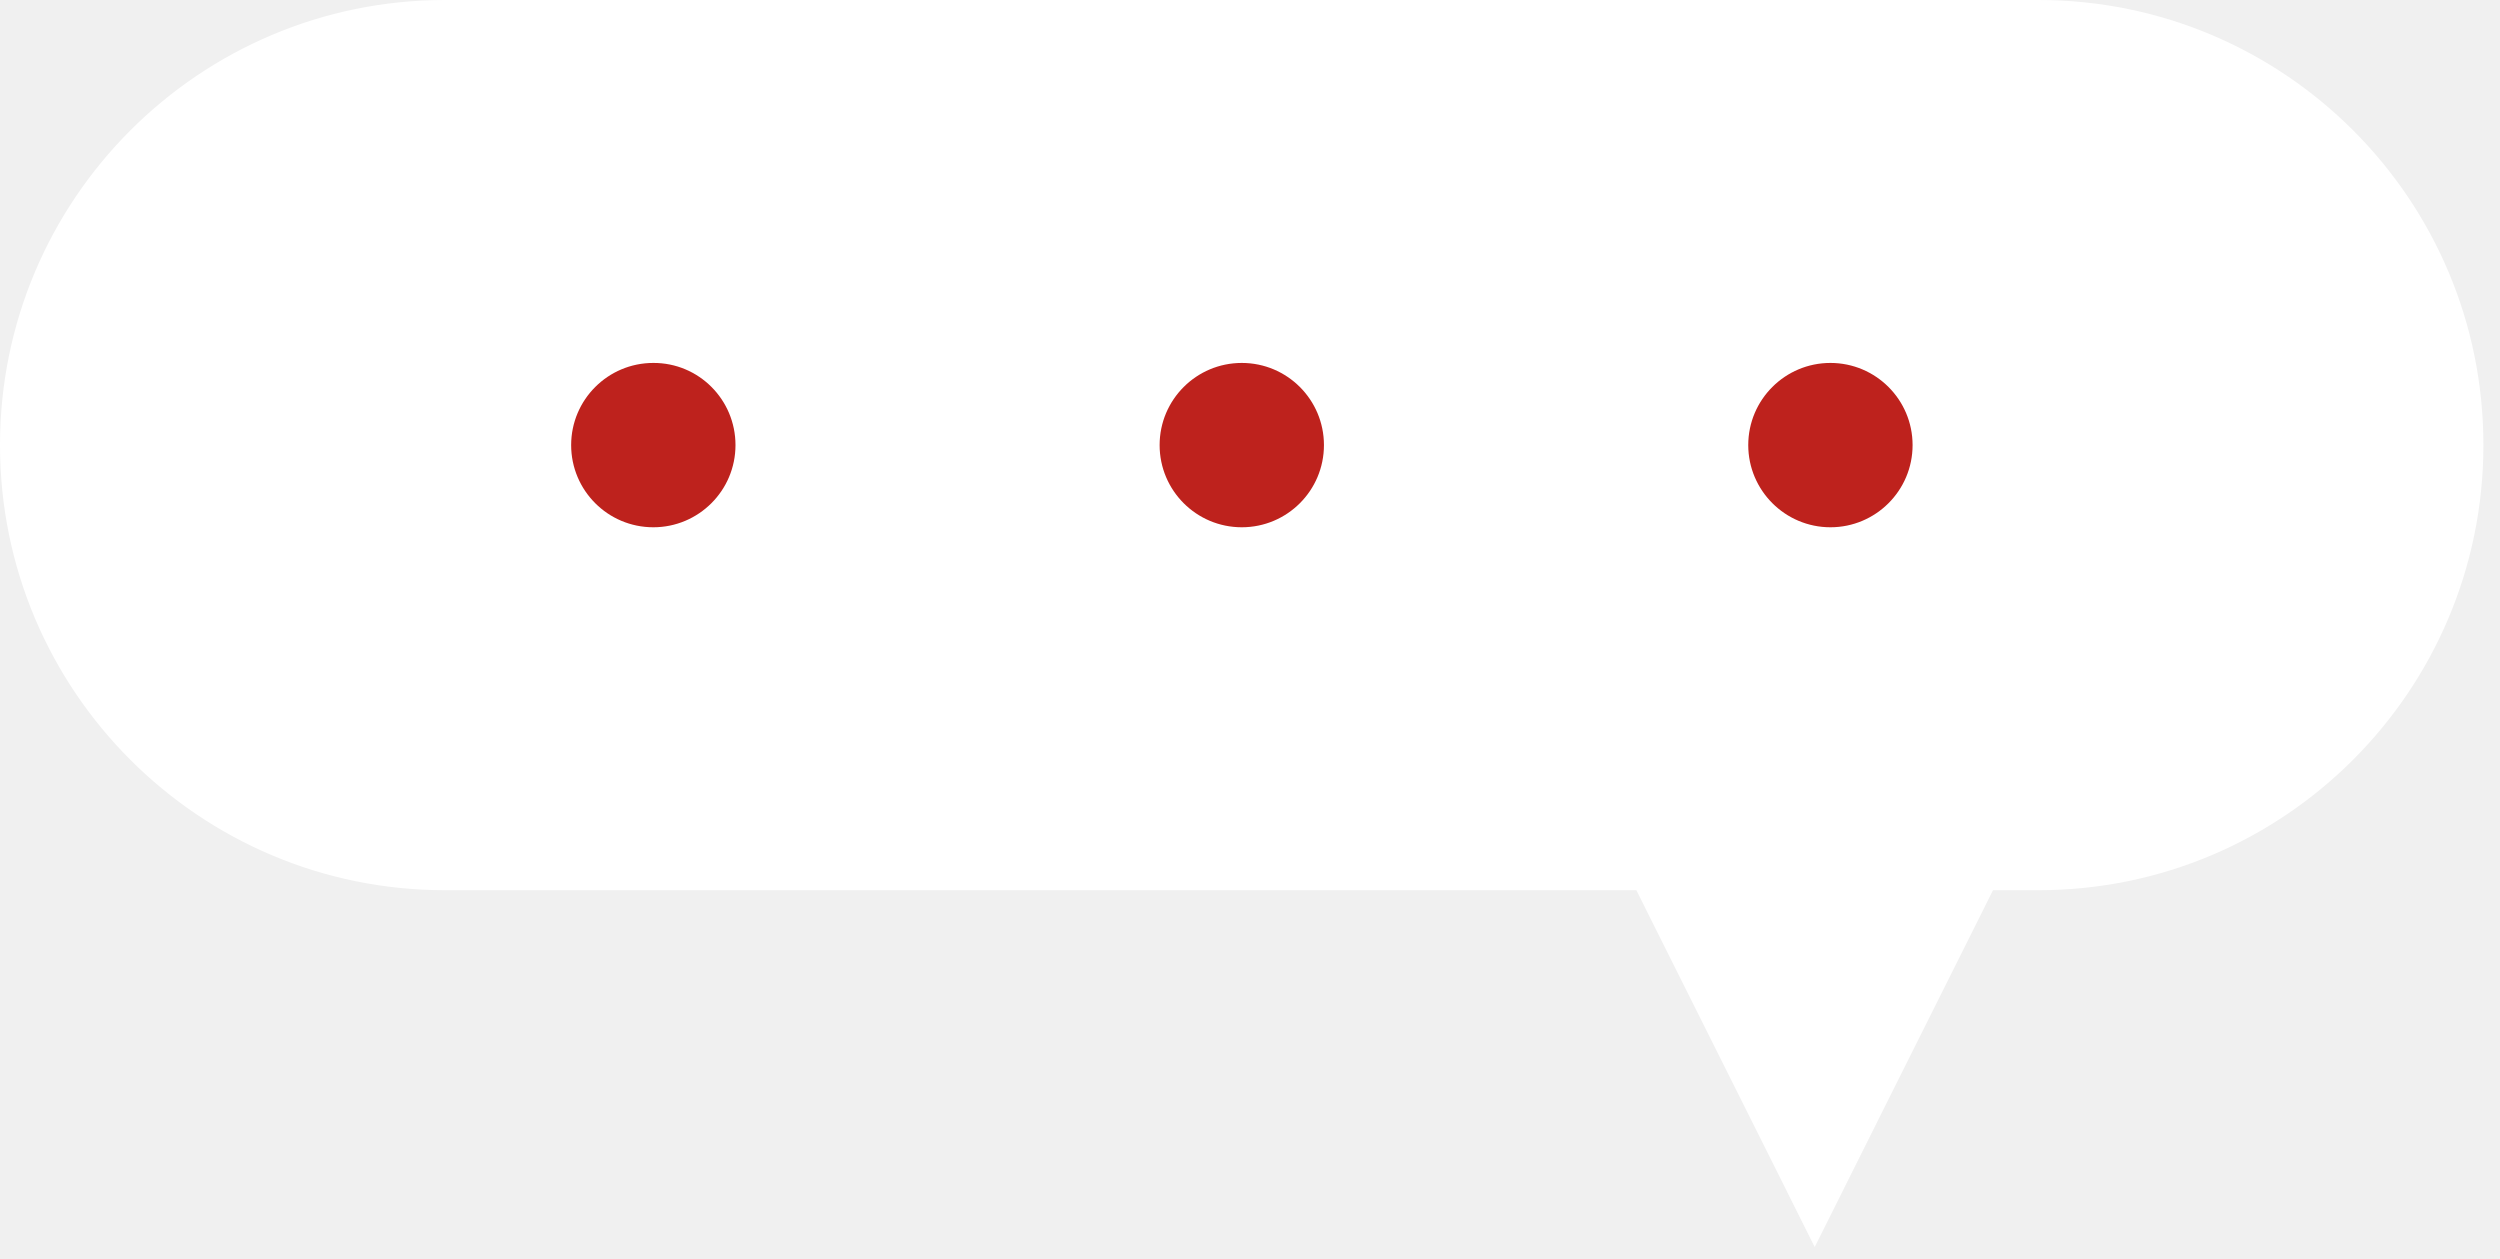
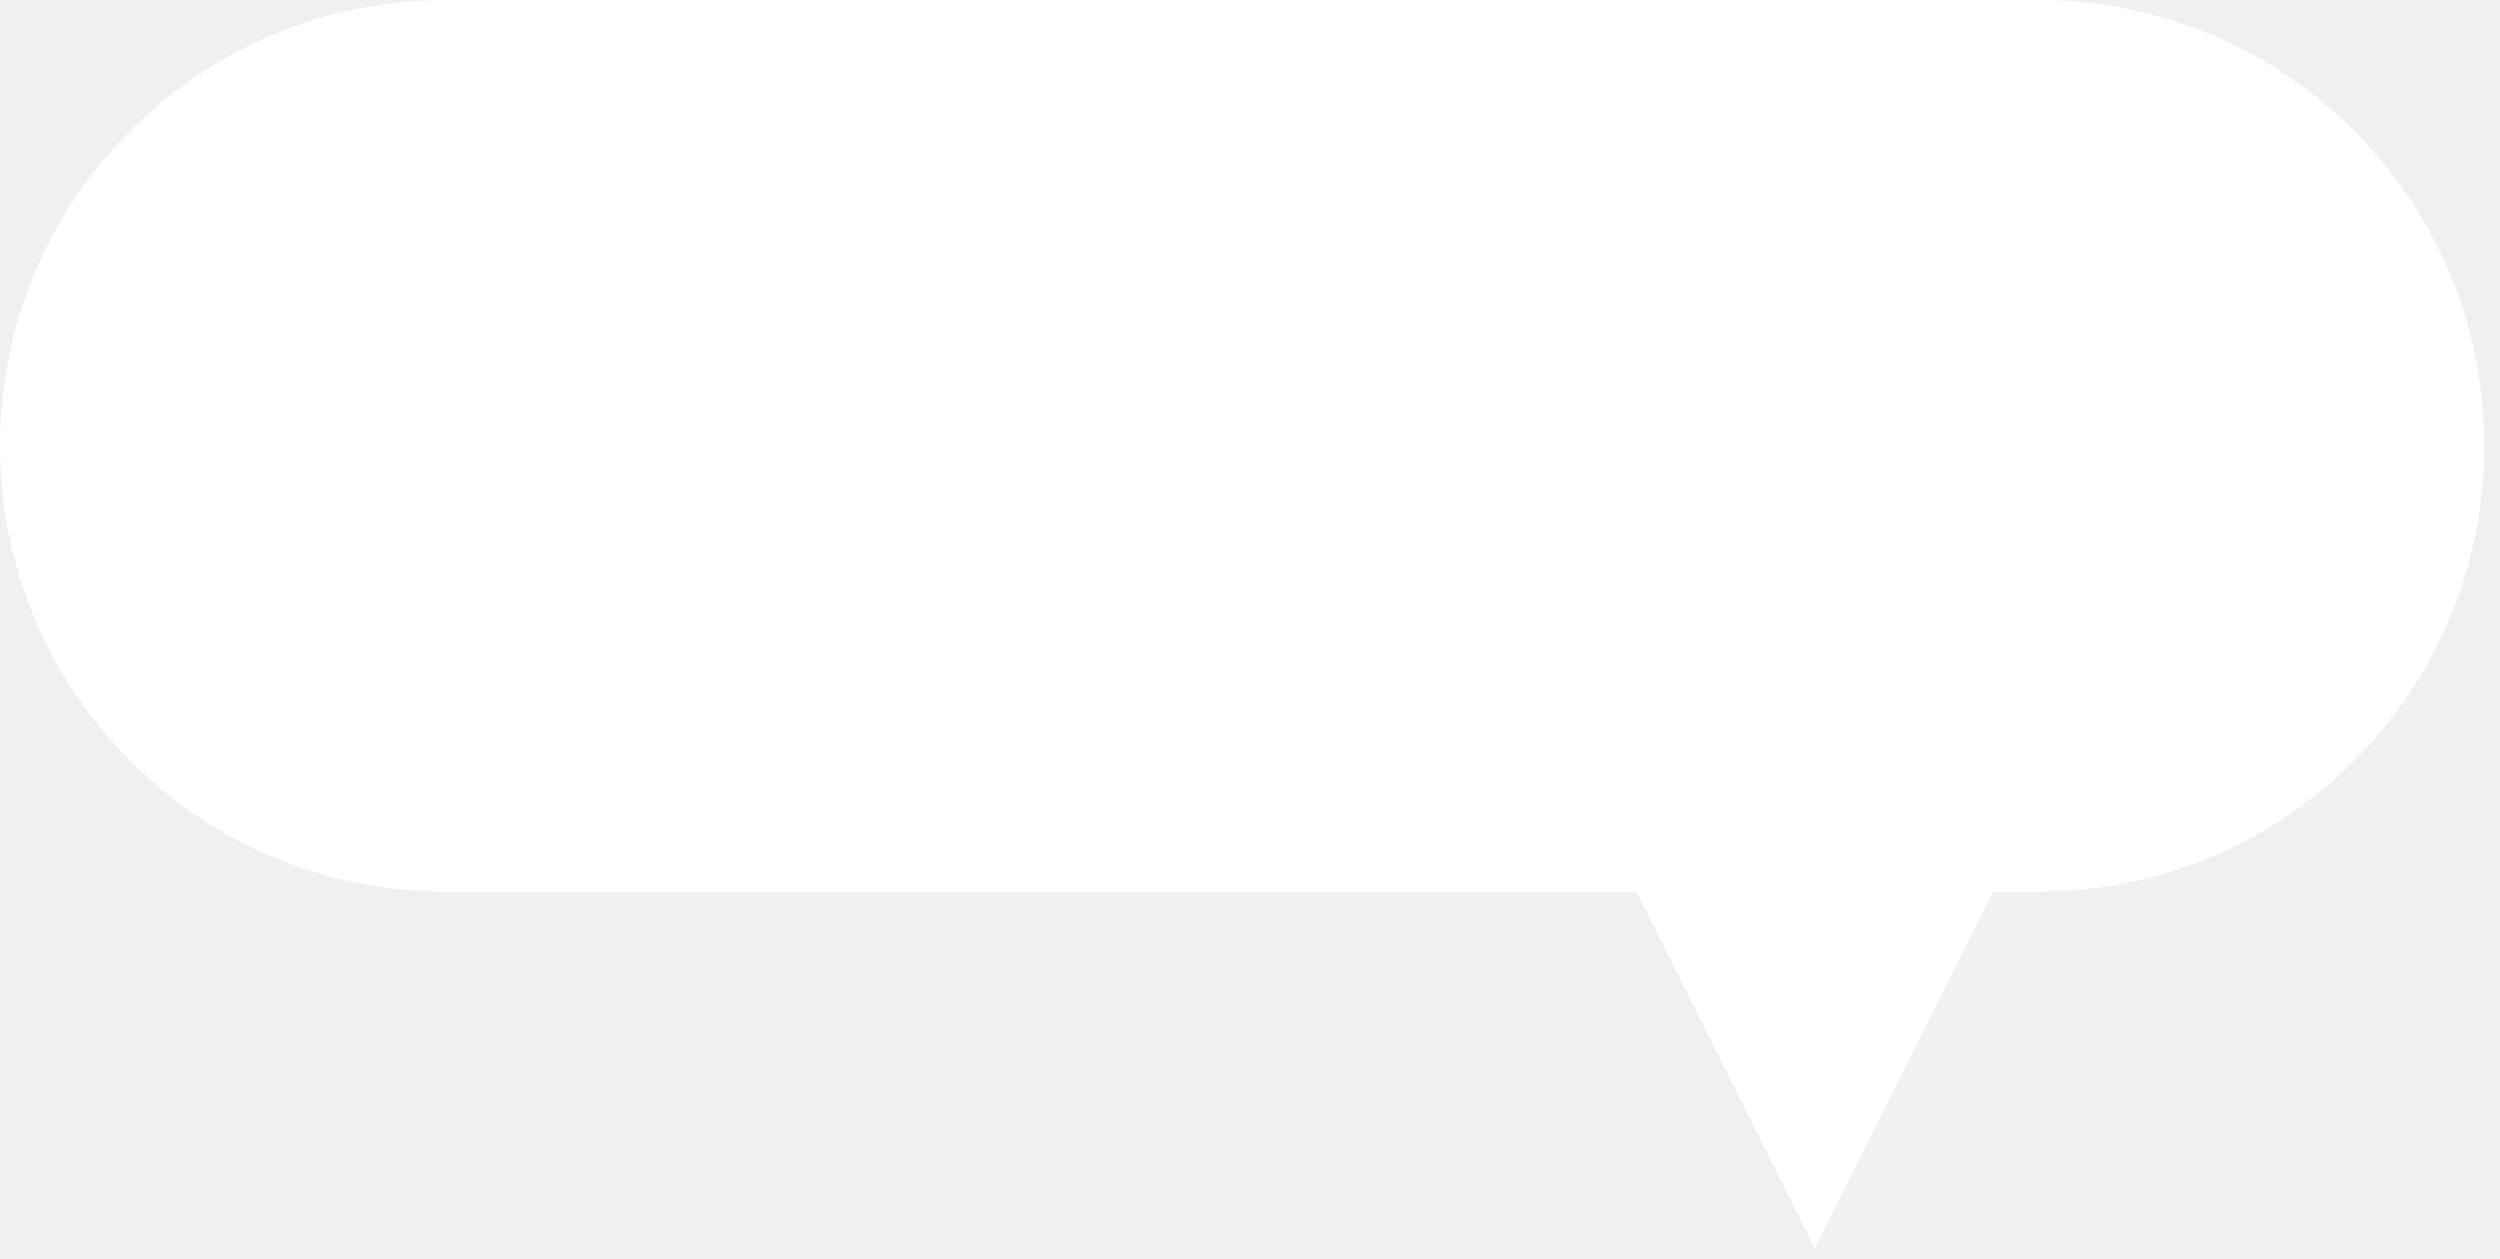
- <svg xmlns="http://www.w3.org/2000/svg" width="143" height="72" viewBox="0 0 143 72" fill="none">
-   <path d="M116.6 0H25.46C11.4 0 0 11.4 0 25.46C0 39.52 11.4 50.92 25.46 50.92H93.6L103.8 71.33L114 50.92H116.59C130.65 50.92 142.05 39.52 142.05 25.46C142.06 11.4 130.66 0 116.6 0Z" fill="white" />
-   <path d="M42.07 25.46C42.07 28.06 39.96 30.16 37.37 30.16C34.77 30.16 32.67 28.05 32.67 25.46C32.67 22.86 34.78 20.76 37.37 20.76C39.97 20.75 42.07 22.86 42.07 25.46Z" fill="#BE221D" />
-   <path d="M71.03 30.16C73.626 30.16 75.73 28.056 75.73 25.46C75.73 22.864 73.626 20.76 71.03 20.76C68.434 20.76 66.33 22.864 66.33 25.46C66.33 28.056 68.434 30.16 71.03 30.16Z" fill="#BE221D" />
-   <path d="M109.4 25.46C109.4 28.06 107.29 30.16 104.7 30.16C102.11 30.16 100 28.05 100 25.46C100 22.86 102.11 20.76 104.7 20.76C107.29 20.76 109.4 22.86 109.4 25.46Z" fill="#BE221D" />
+ <svg xmlns="http://www.w3.org/2000/svg" id="_레이어_1" data-name="레이어_1" version="1.1" viewBox="0 0 143 72">
+   <defs>
+     <style>
+       .st0 {
+         fill: #fff;
+       }
+     </style>
+   </defs>
+   <path class="st0" d="M116.6,0H25.5C11.4,0,0,11.4,0,25.5s11.4,25.5,25.5,25.5h68.1l10.2,20.4,10.2-20.4h2.6c14.1,0,25.5-11.4,25.5-25.5C142.1,11.4,130.7,0,116.6,0Z" />
</svg>
